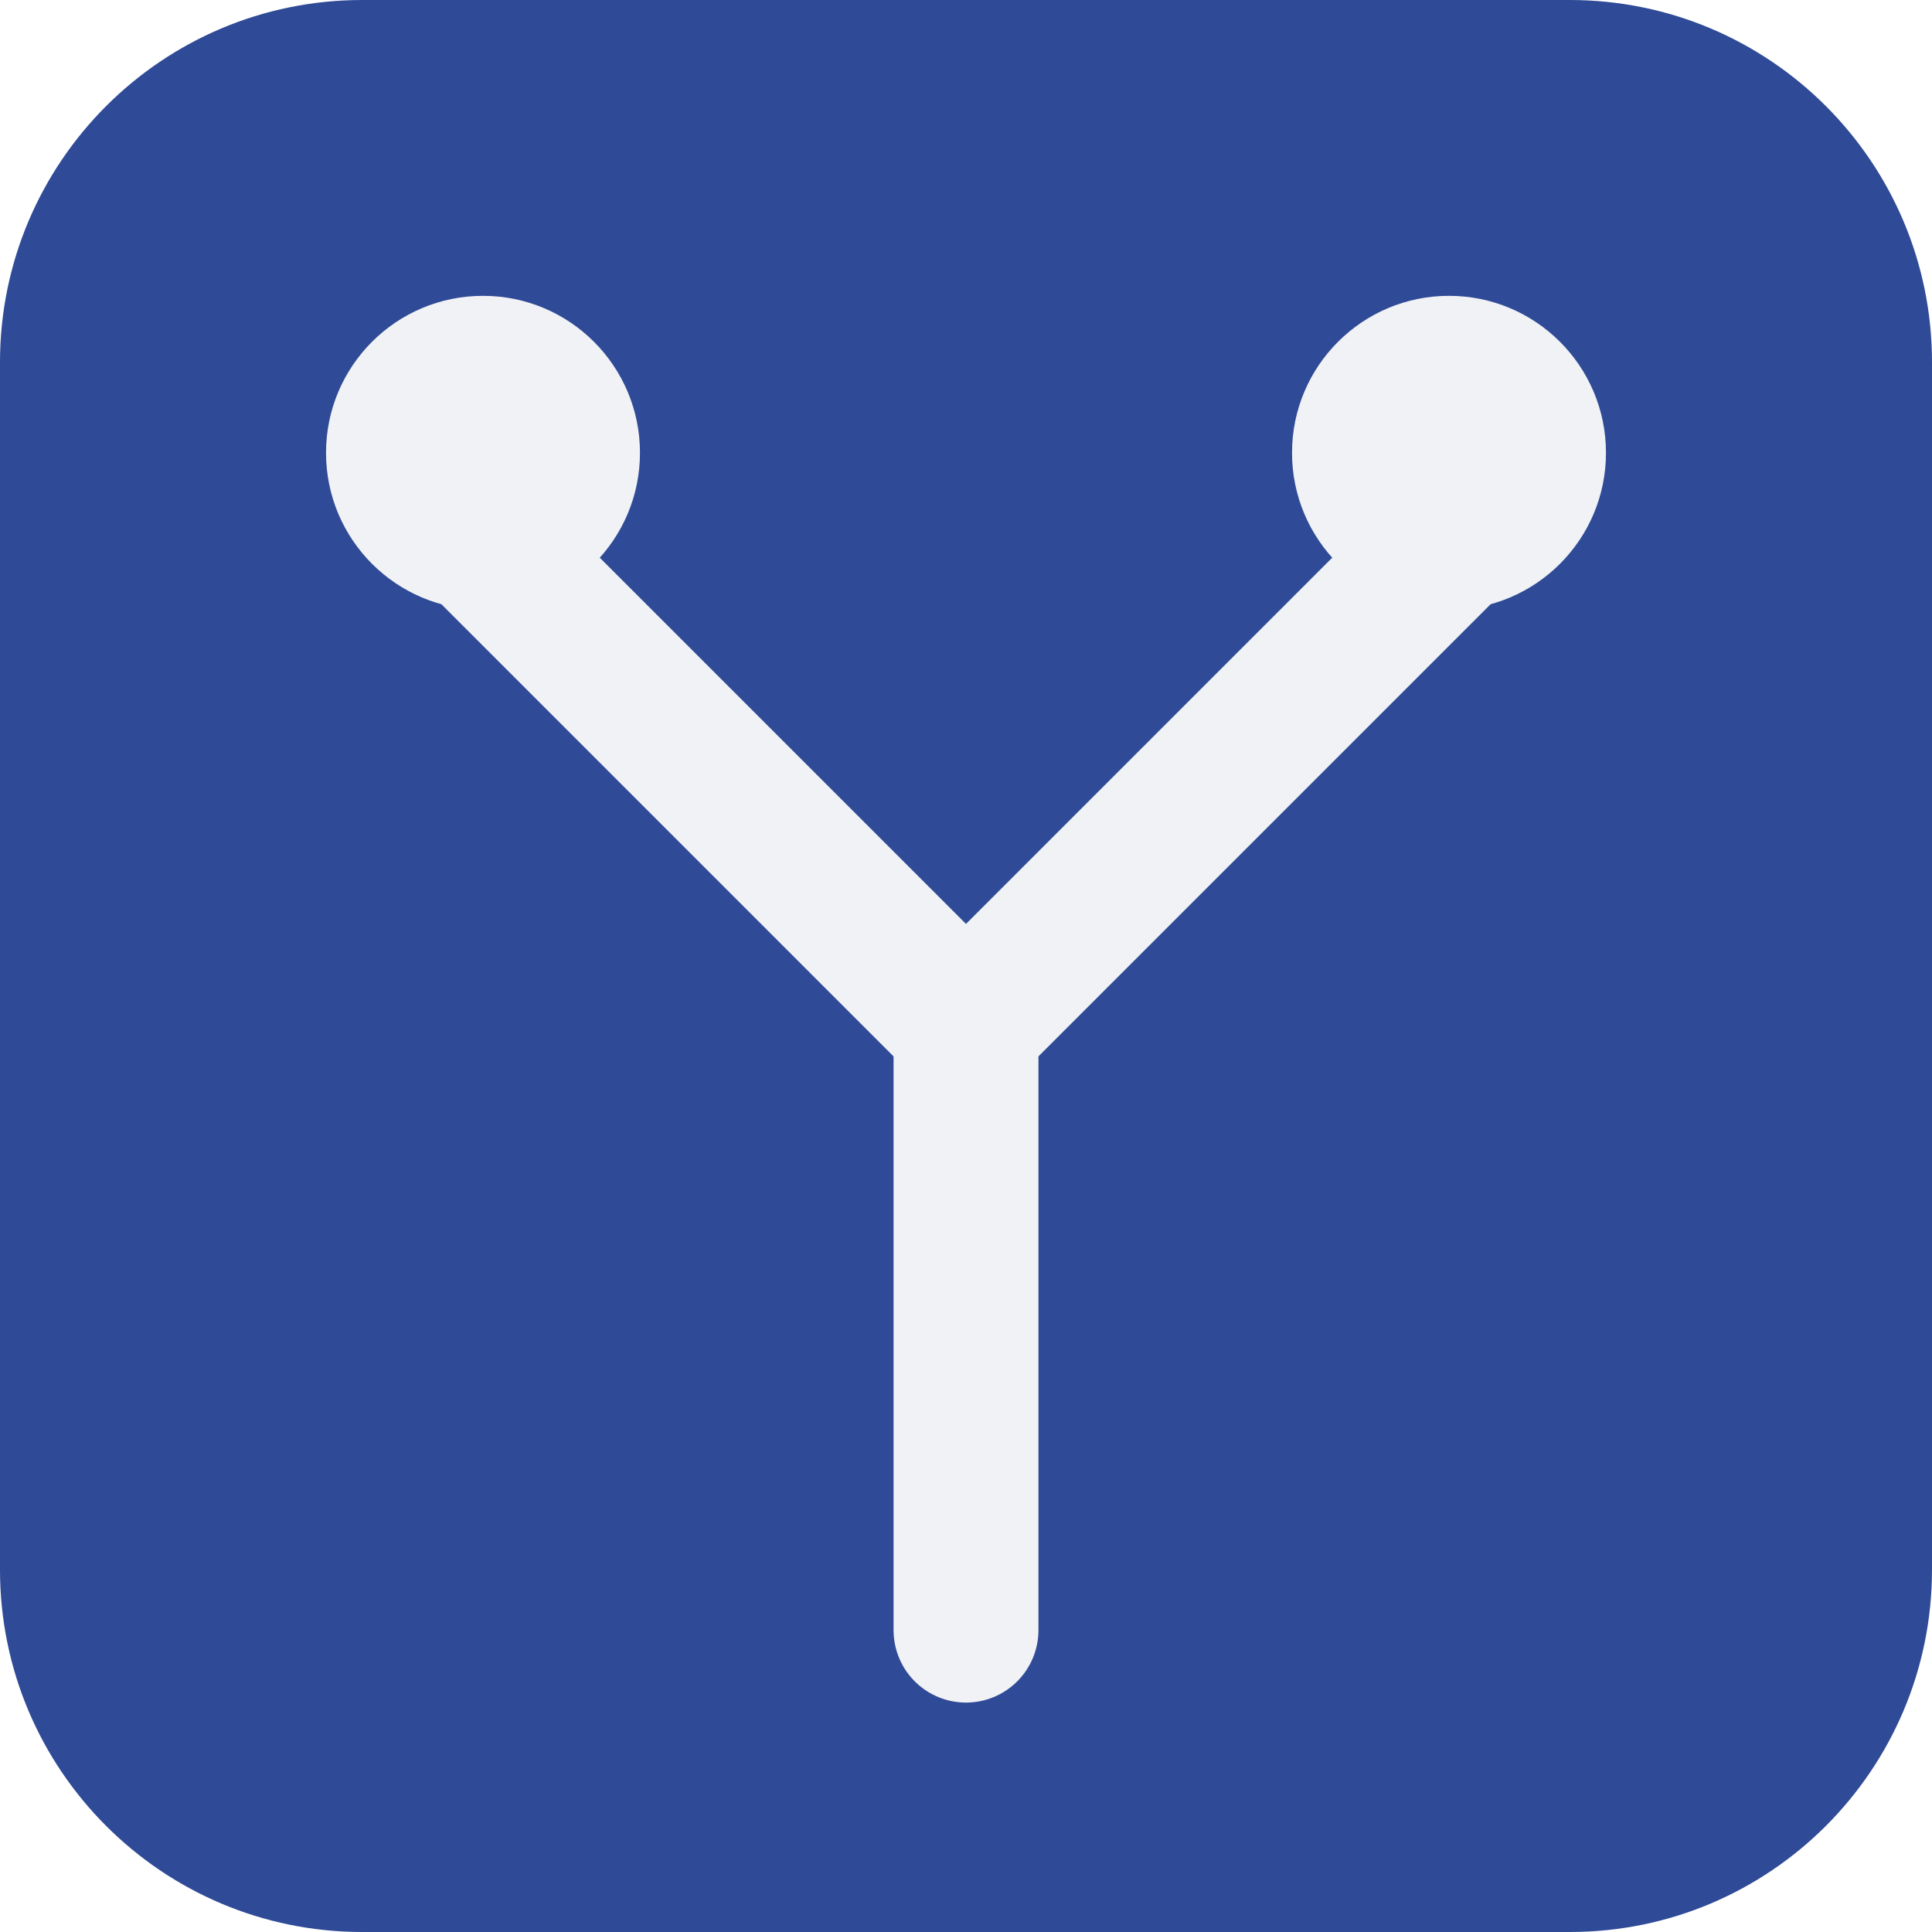
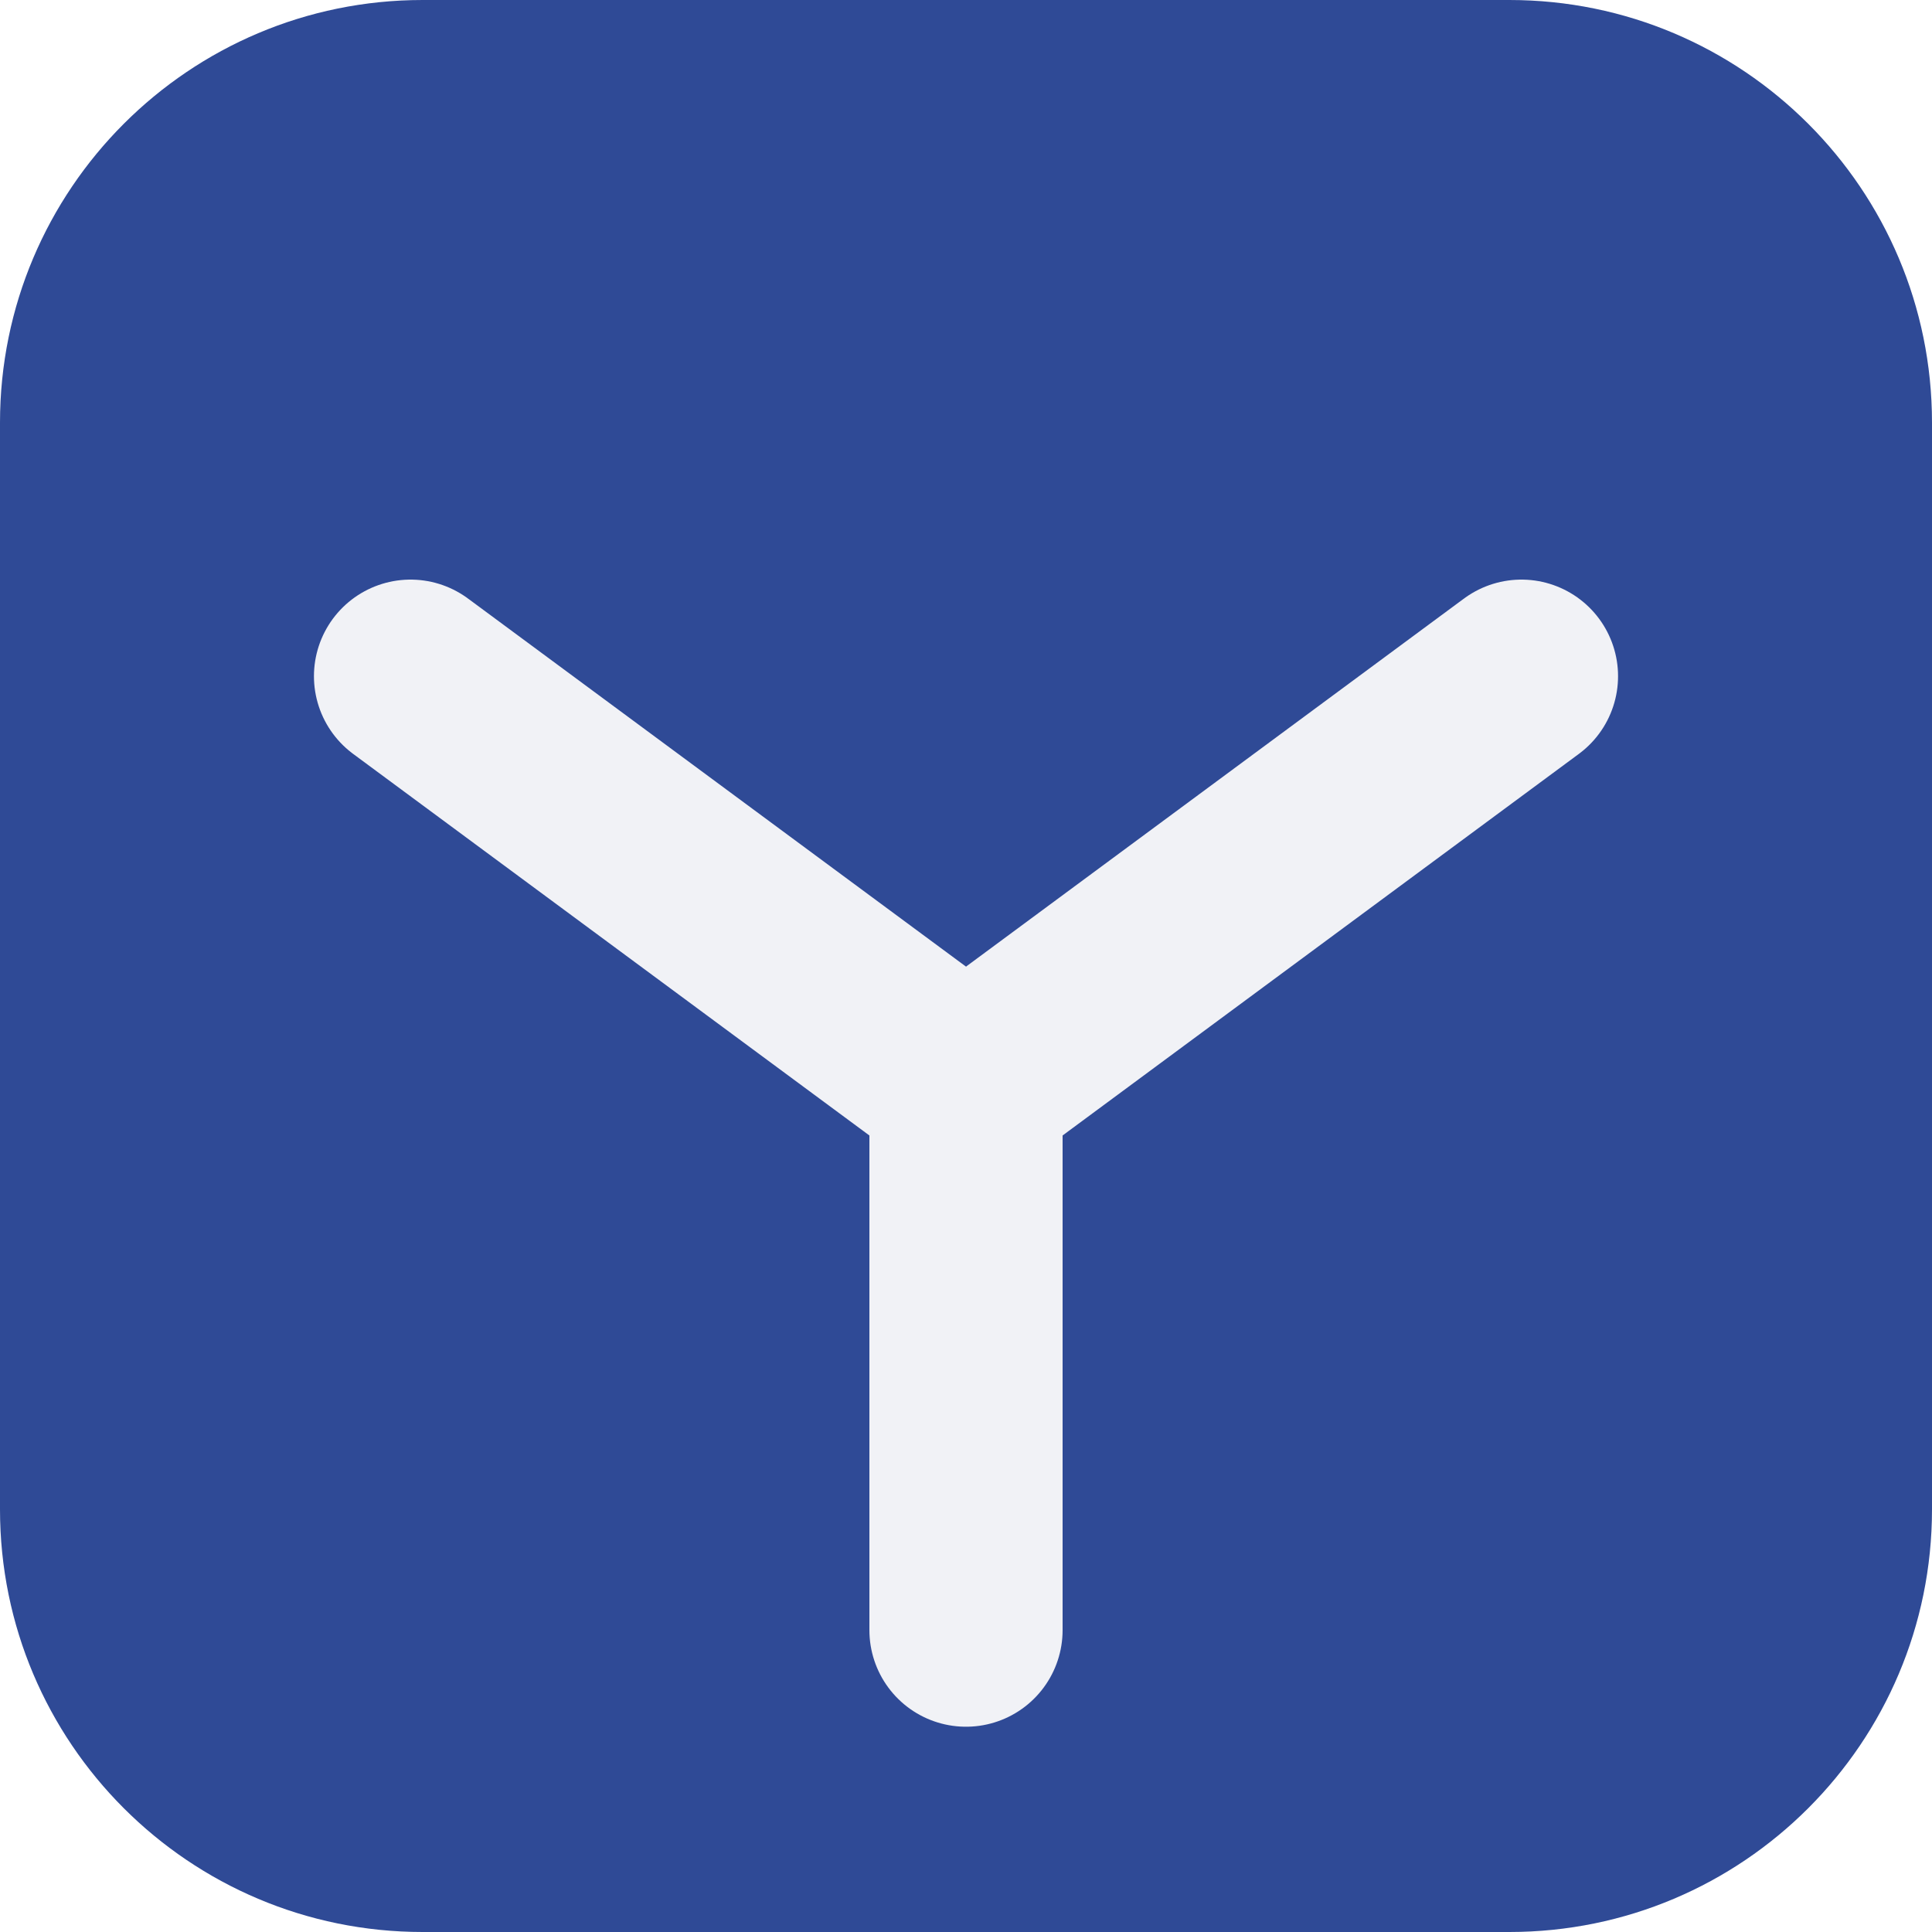
- <svg xmlns="http://www.w3.org/2000/svg" viewBox="0 0 32 32">
-   <rect width="32" height="32" rx="6" fill="#2F4A96" />
-   <g fill="none" stroke="#F1F2F6" stroke-width="2.4" stroke-linecap="round" stroke-linejoin="round">
-     <path d="M16 27V17" />
-     <path d="M16 17 8 9" />
-     <path d="M16 17l8-8" />
+ <svg xmlns="http://www.w3.org/2000/svg" viewBox="0 0 32 32" role="img" aria-label="一條路向上分成兩條">
+   <rect width="32" height="32" rx="7" fill="#2F4A96" />
+   <g fill="none" stroke="#F1F2F6" stroke-width="3.2" stroke-linecap="round">
+     <path d="M16 27 V18" />
+     <path d="M16 18 L6.8 11.2" />
+     <path d="M16 18 L25.2 11.2" />
  </g>
-   <circle cx="8" cy="7.5" r="2.6" fill="#F1F2F6" />
-   <circle cx="24" cy="7.5" r="2.6" fill="#F1F2F6" />
</svg>
